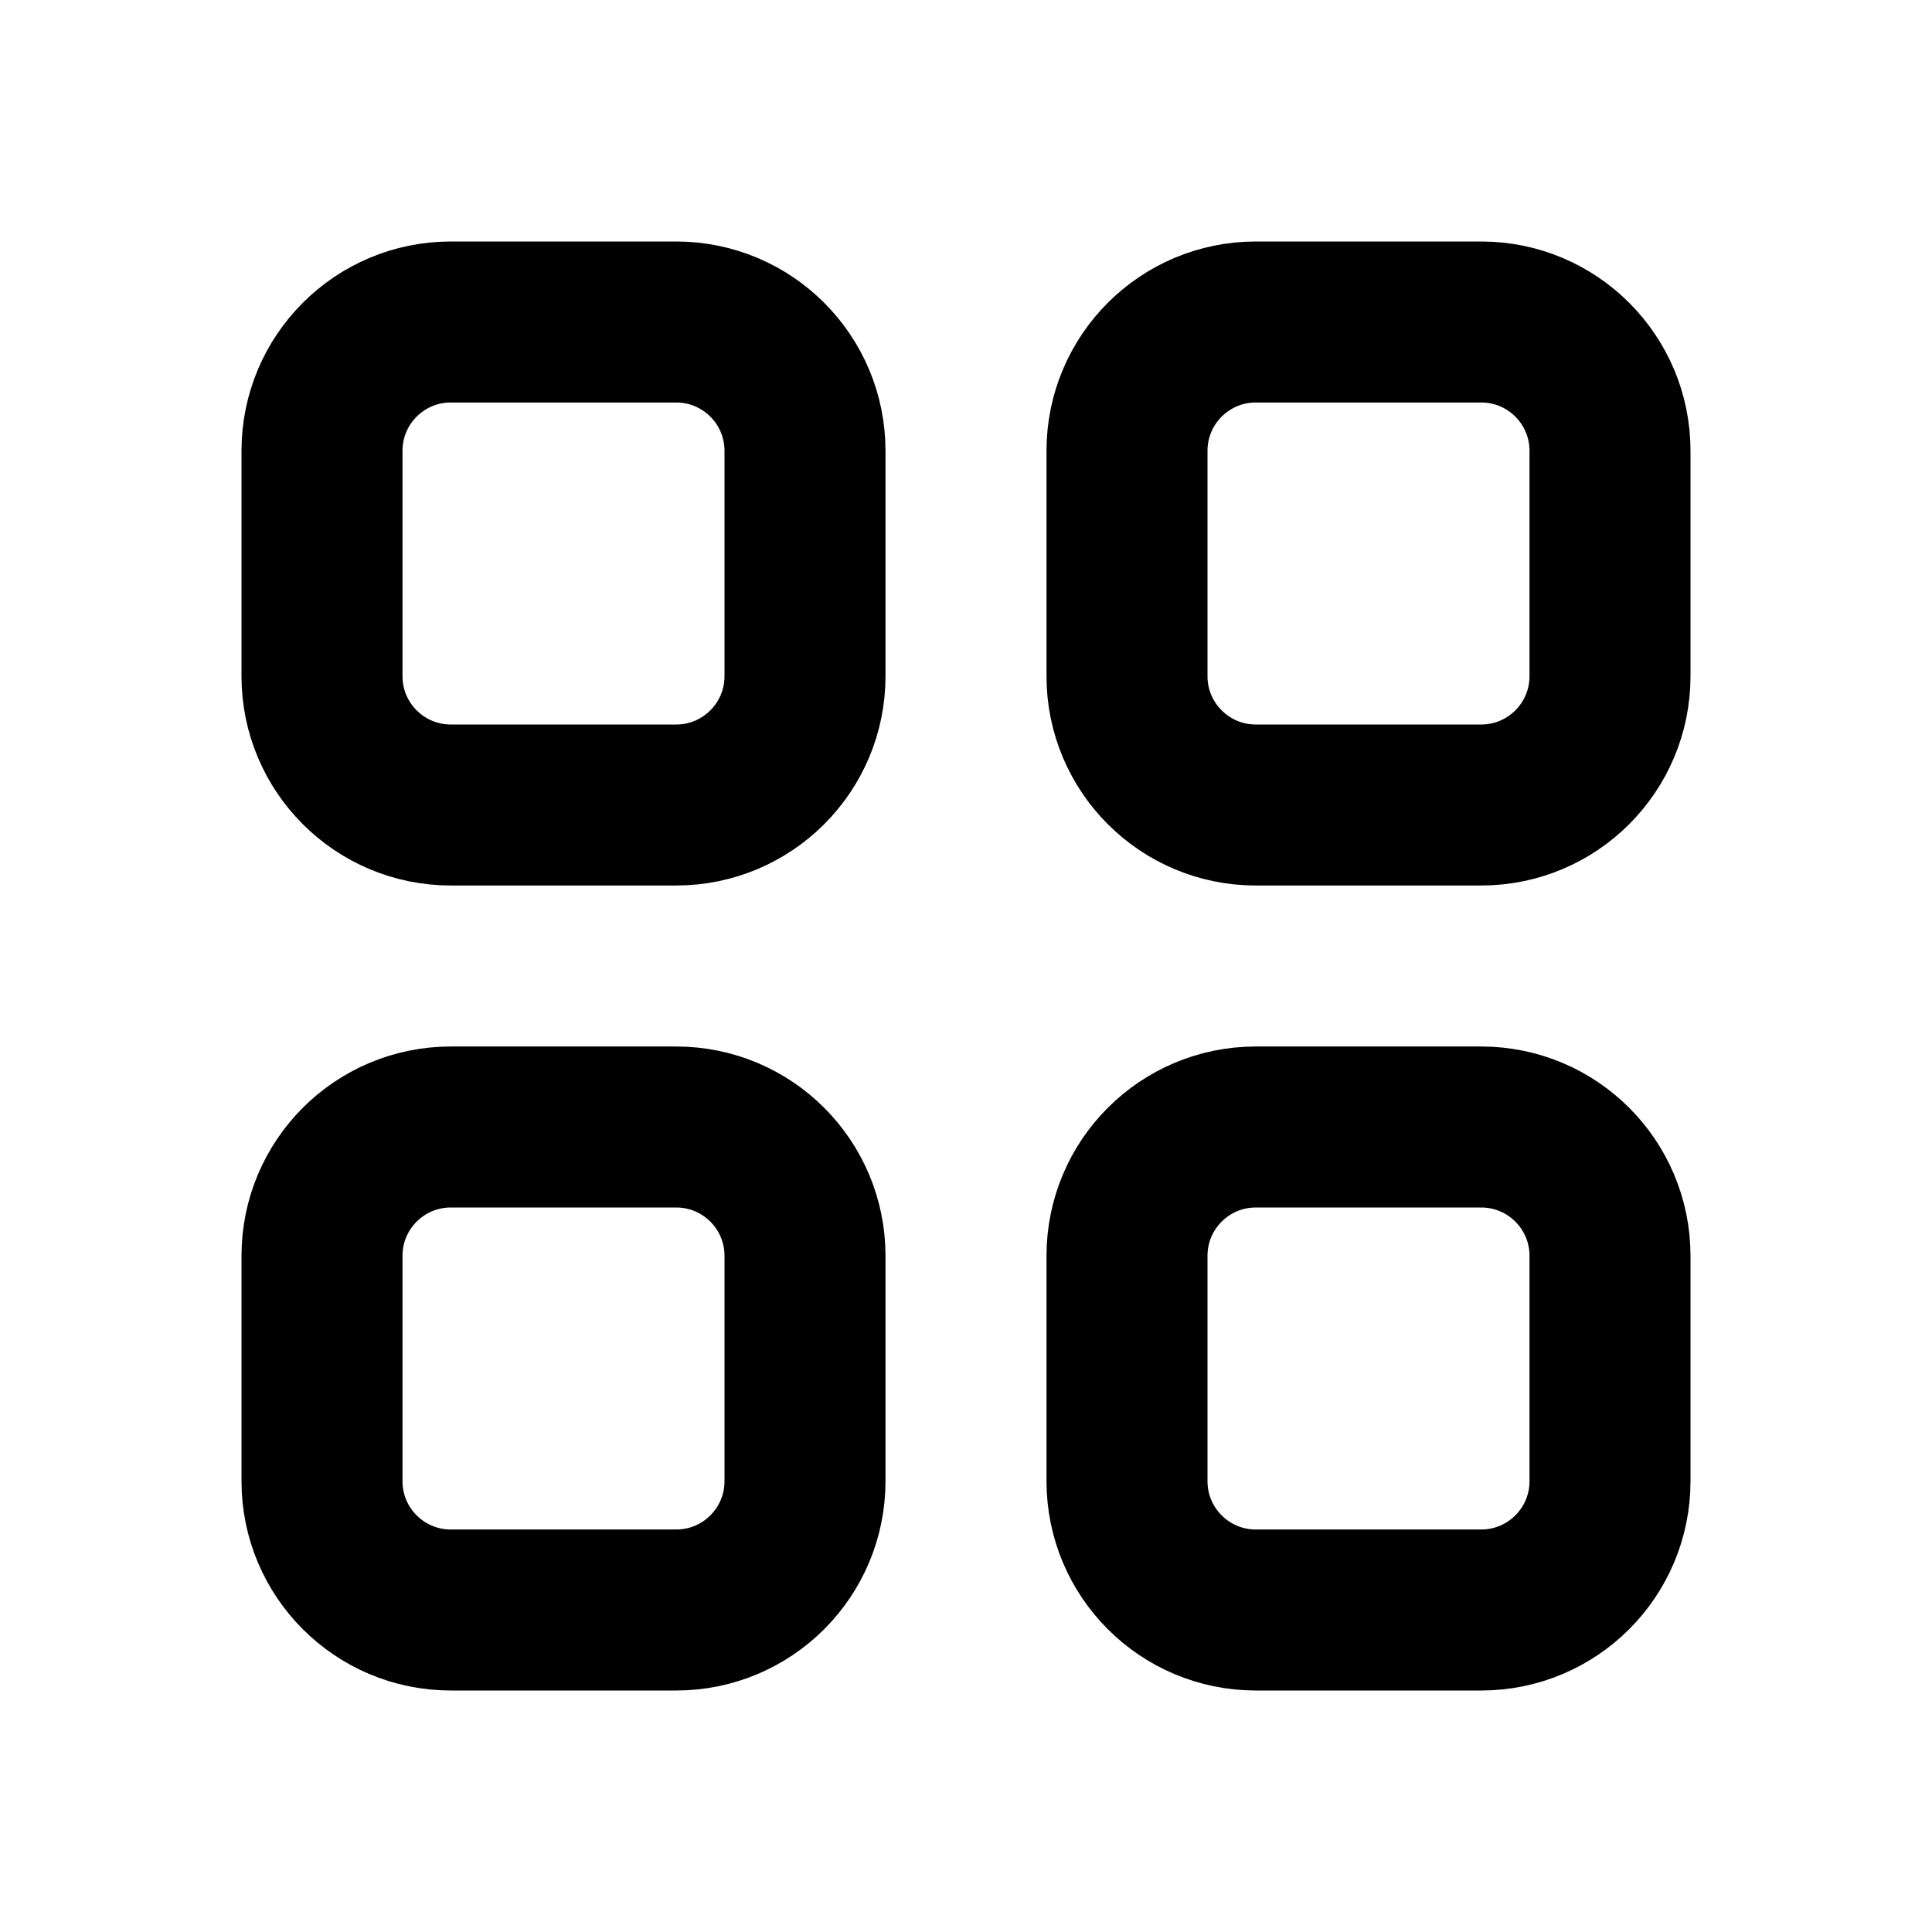
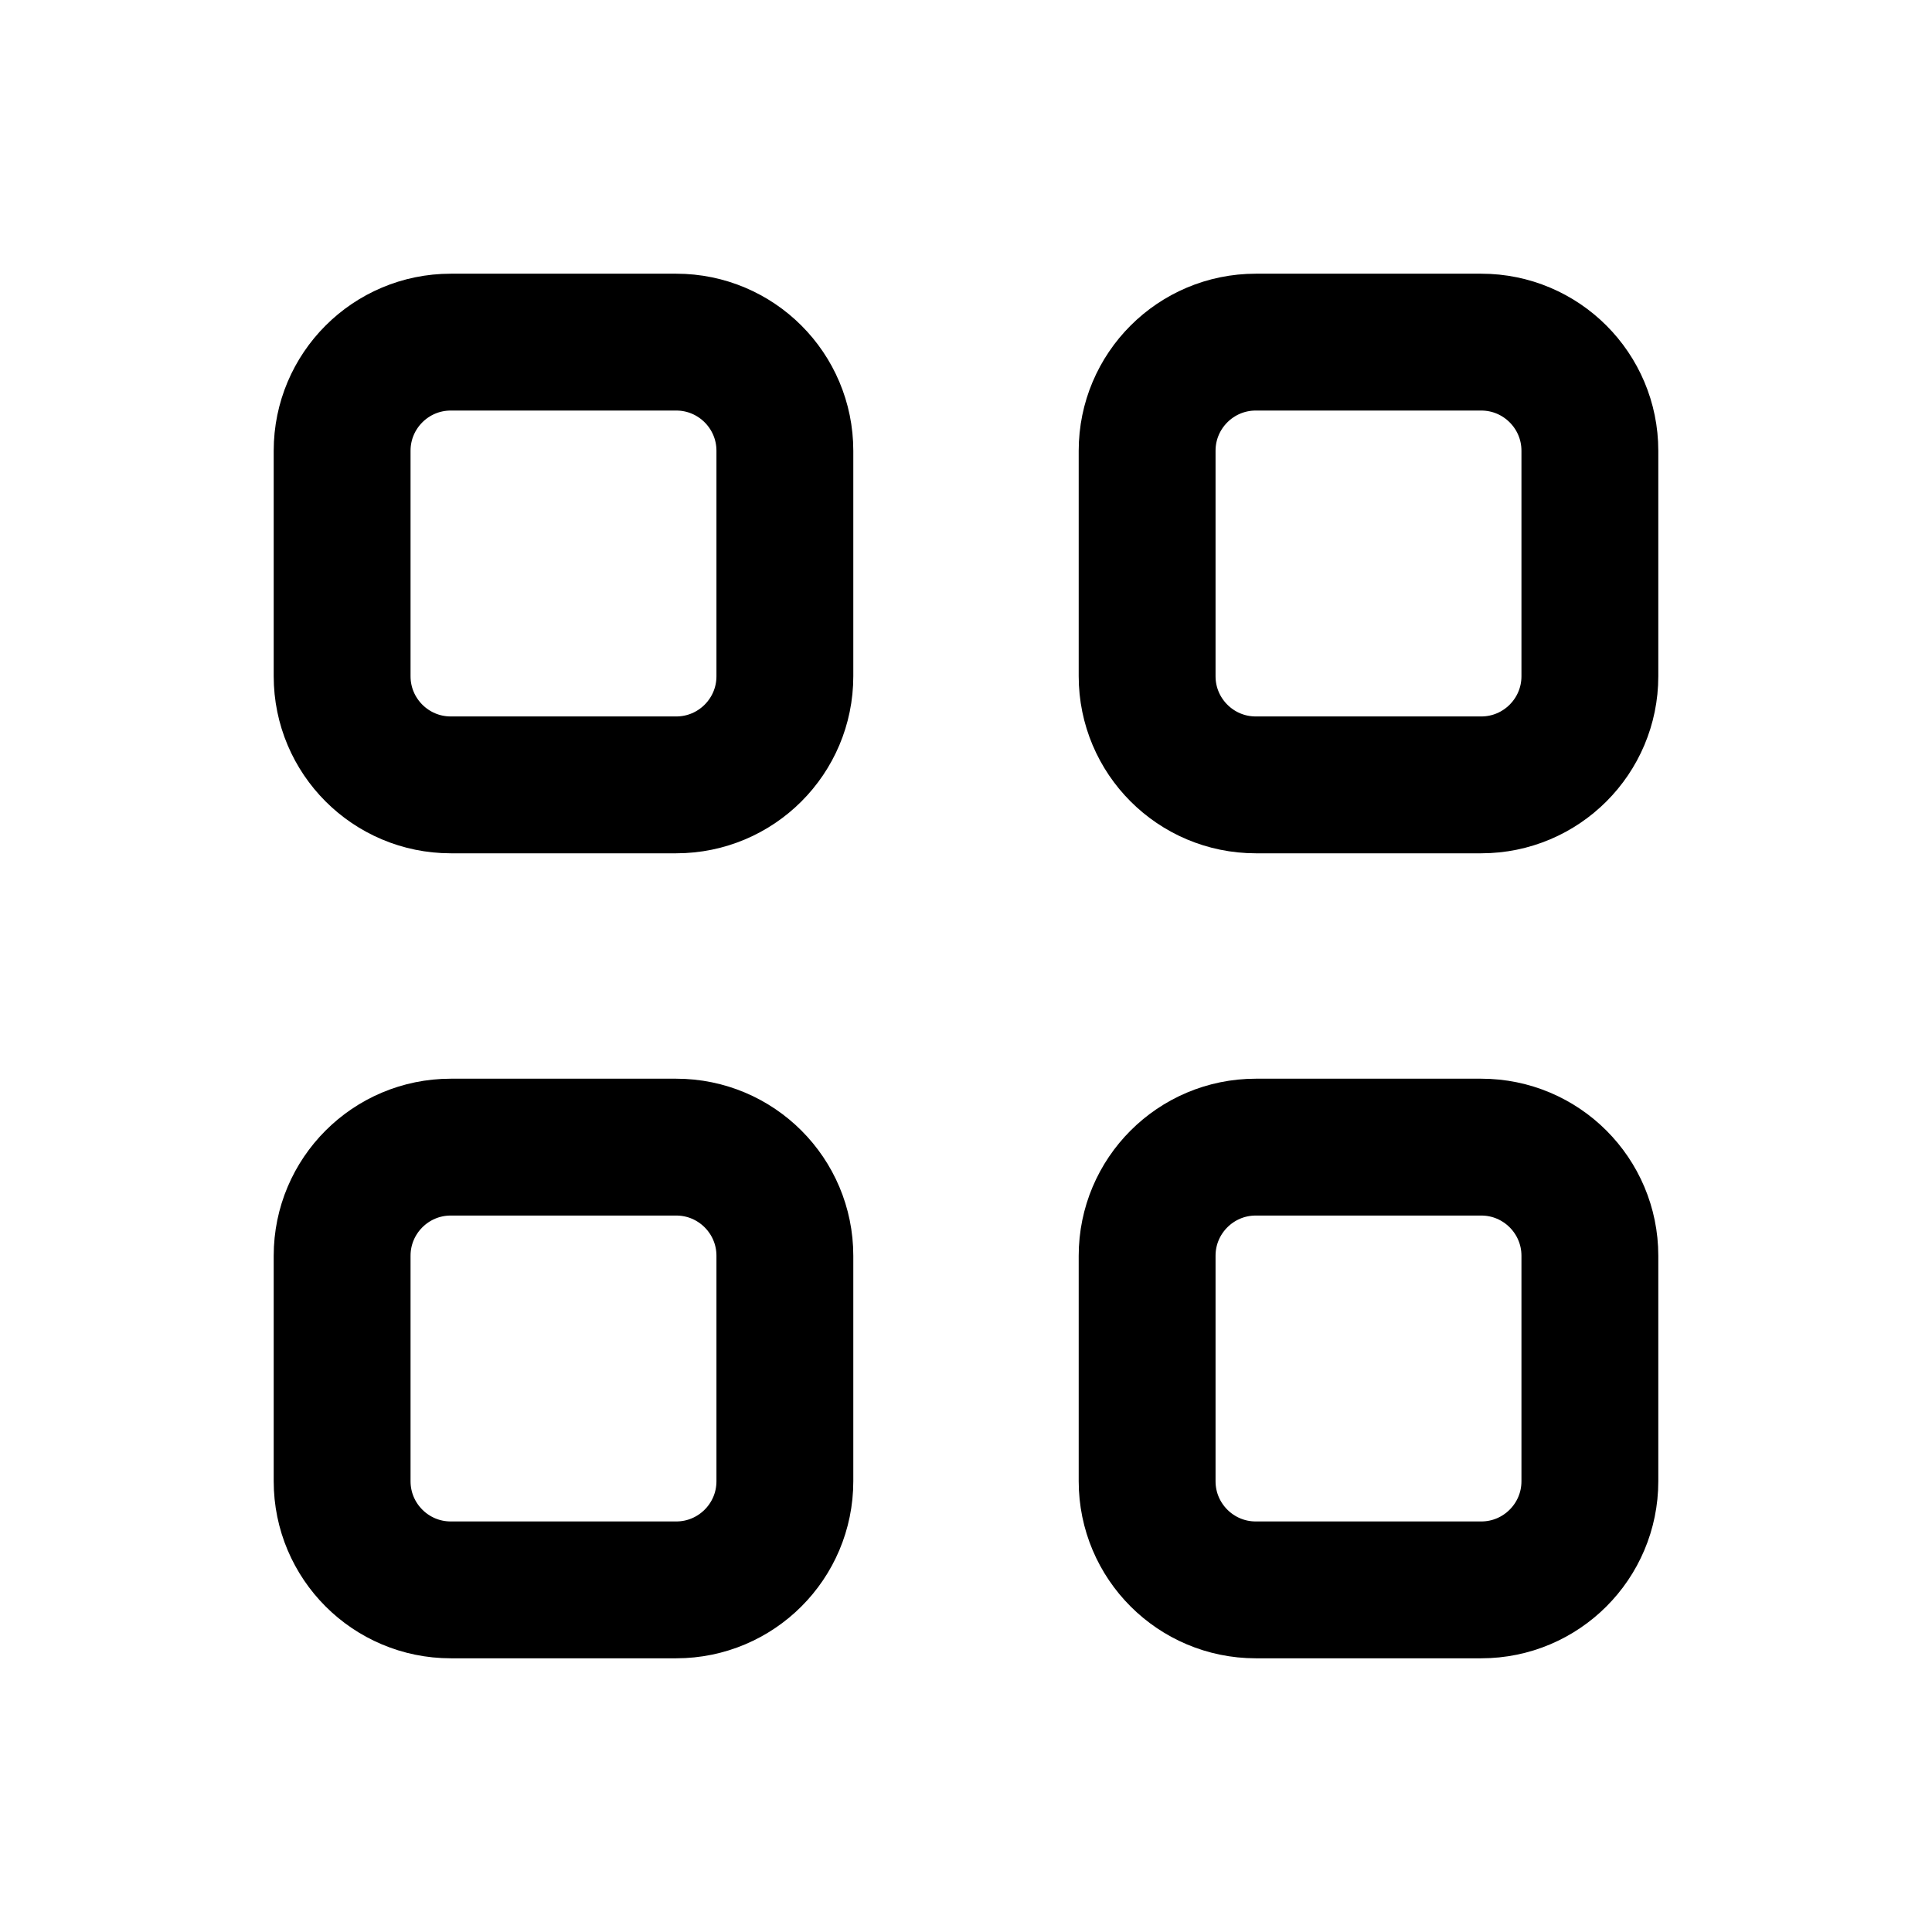
<svg xmlns="http://www.w3.org/2000/svg" width="24" height="24" viewBox="0 0 24 24" fill="none">
-   <rect x="4" y="4" width="6" height="6" rx="1.6" stroke="#000000" stroke-width="2" stroke-linejoin="round" />
-   <rect x="14" y="4" width="6" height="6" rx="1.6" stroke="#000000" stroke-width="2" stroke-linejoin="round" />
-   <rect x="4" y="14" width="6" height="6" rx="1.6" stroke="#000000" stroke-width="2" stroke-linejoin="round" />
-   <rect x="14" y="14" width="6" height="6" rx="1.6" stroke="#000000" stroke-width="2" stroke-linejoin="round" />
+   <rect x="4.25" y="4.25" width="5.5" height="5.5" rx="1.35" stroke="#000000" stroke-width="1.7" stroke-linejoin="round" />
+   <rect x="14.25" y="4.25" width="5.5" height="5.5" rx="1.35" stroke="#000000" stroke-width="1.7" stroke-linejoin="round" />
+   <rect x="4.25" y="14.25" width="5.5" height="5.5" rx="1.35" stroke="#000000" stroke-width="1.7" stroke-linejoin="round" />
+   <rect x="14.25" y="14.25" width="5.5" height="5.5" rx="1.35" stroke="#000000" stroke-width="1.7" stroke-linejoin="round" />
</svg>
